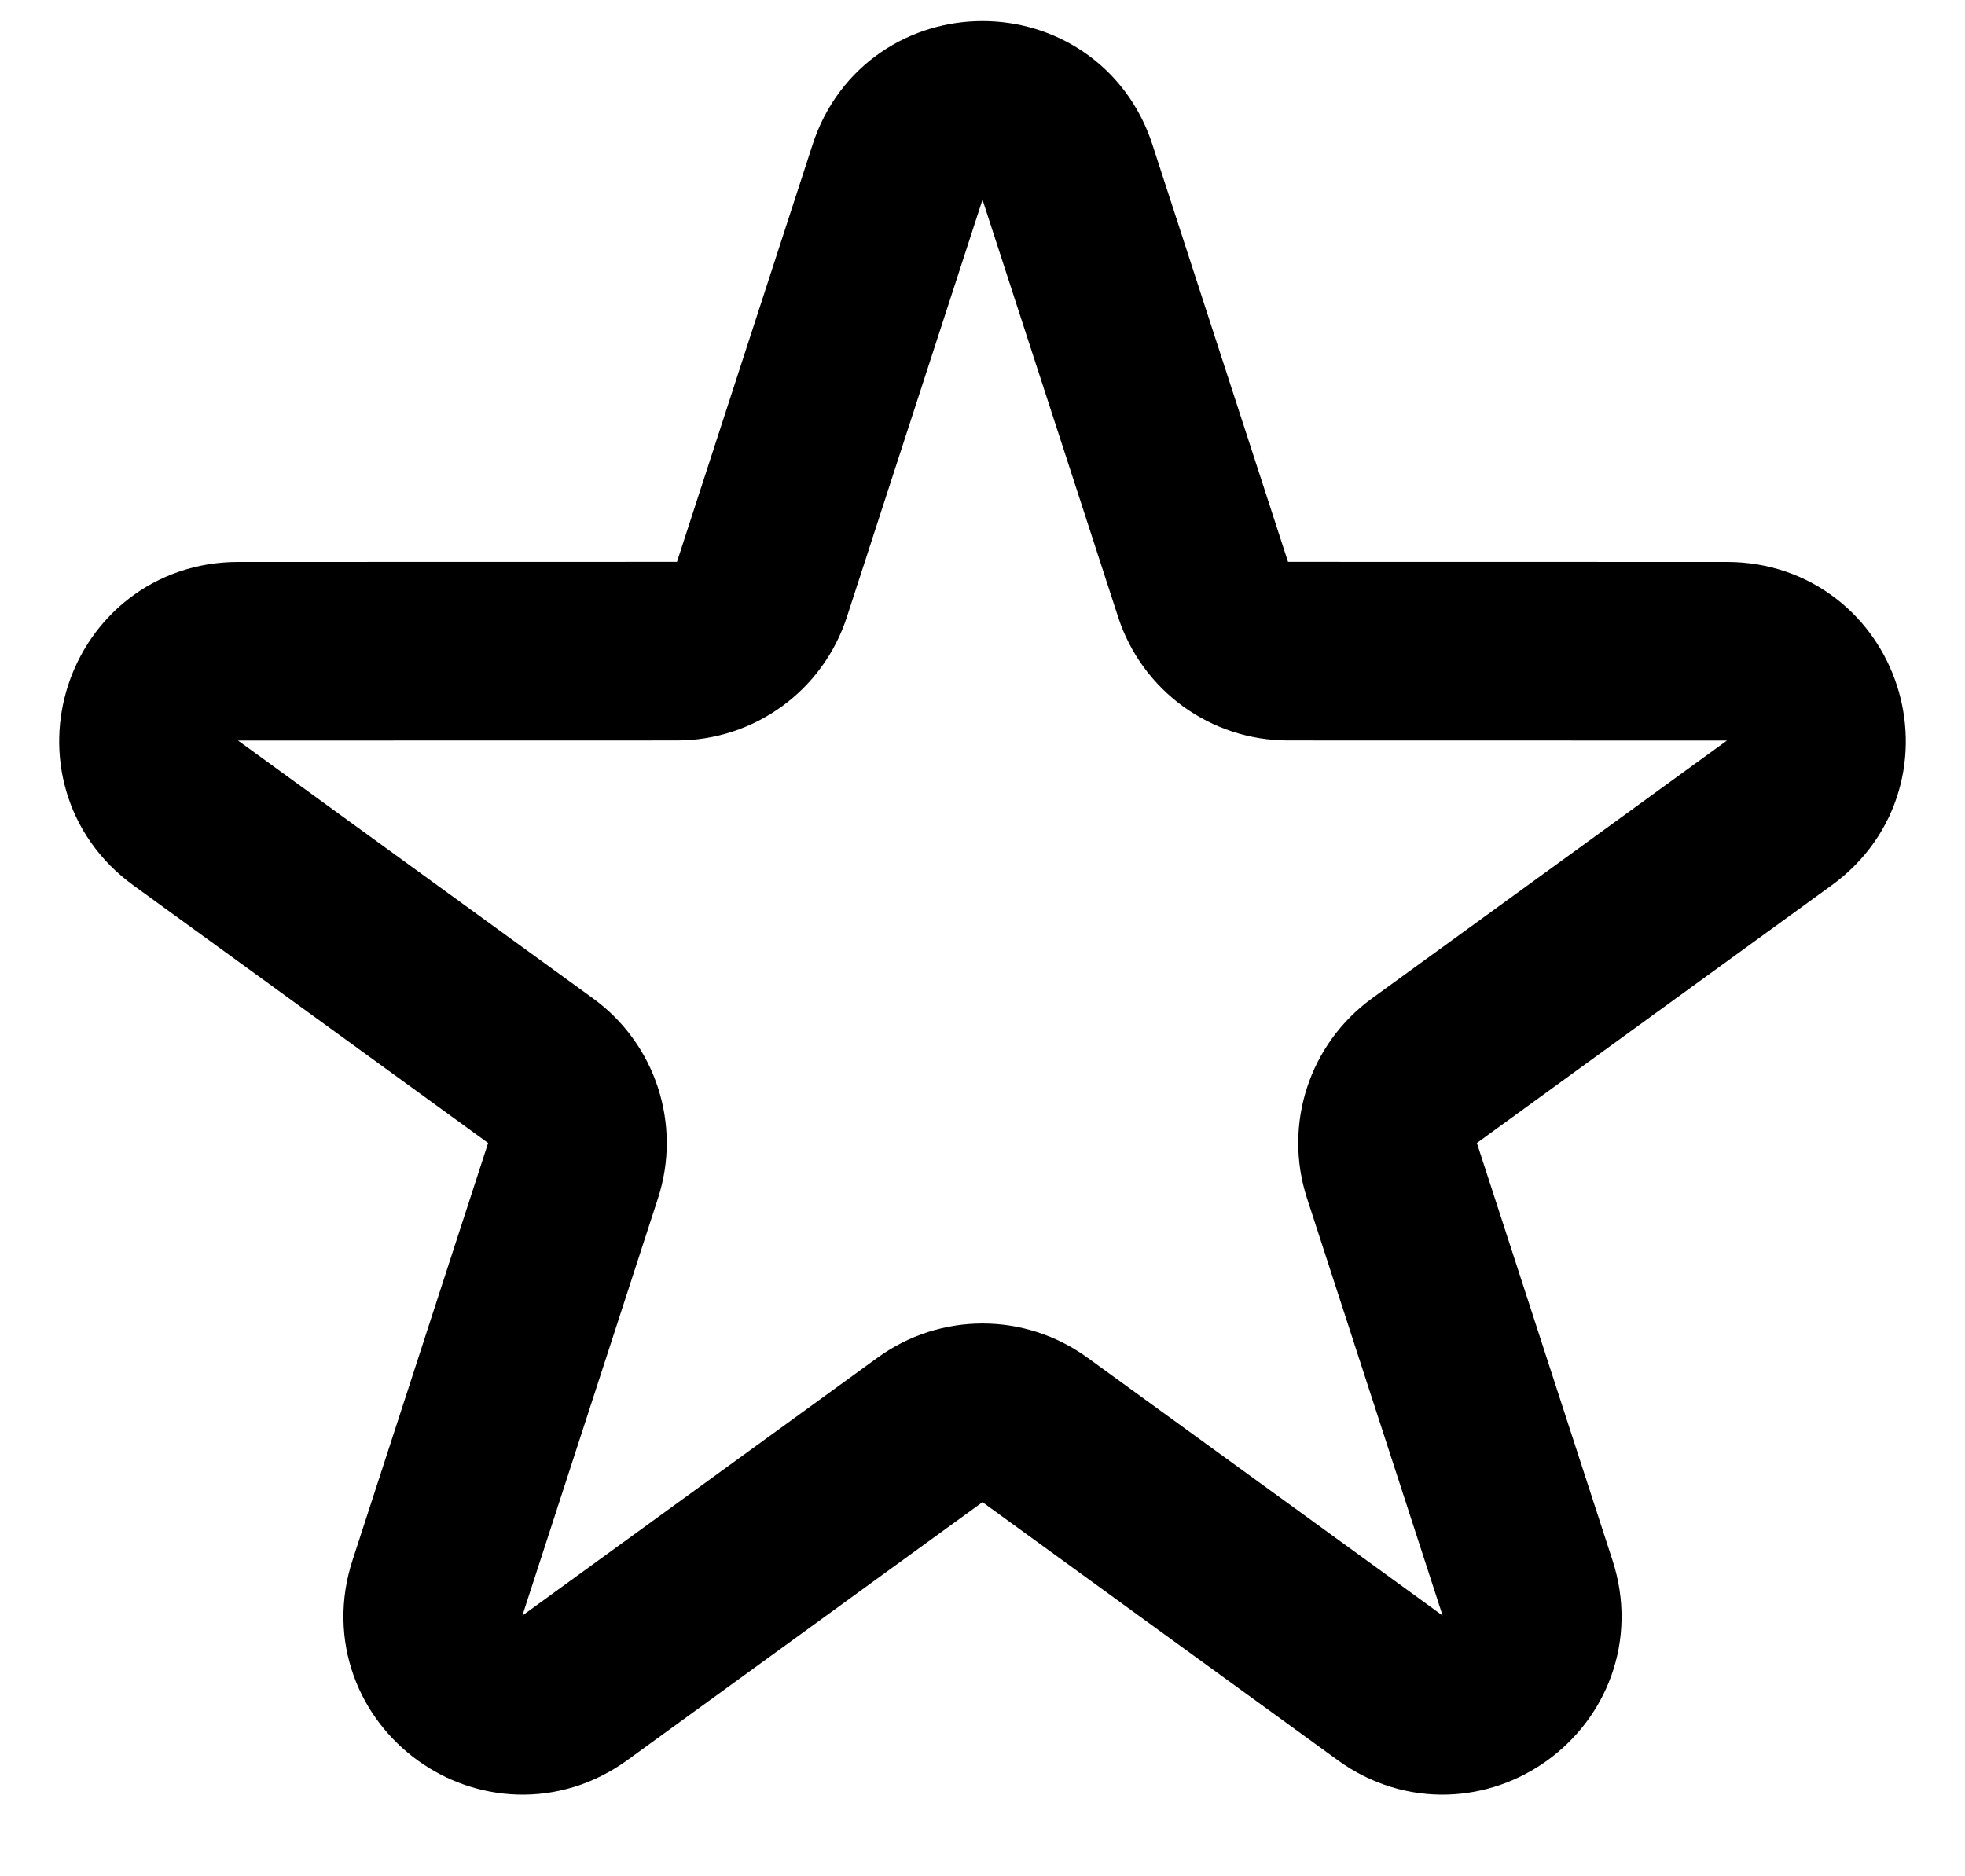
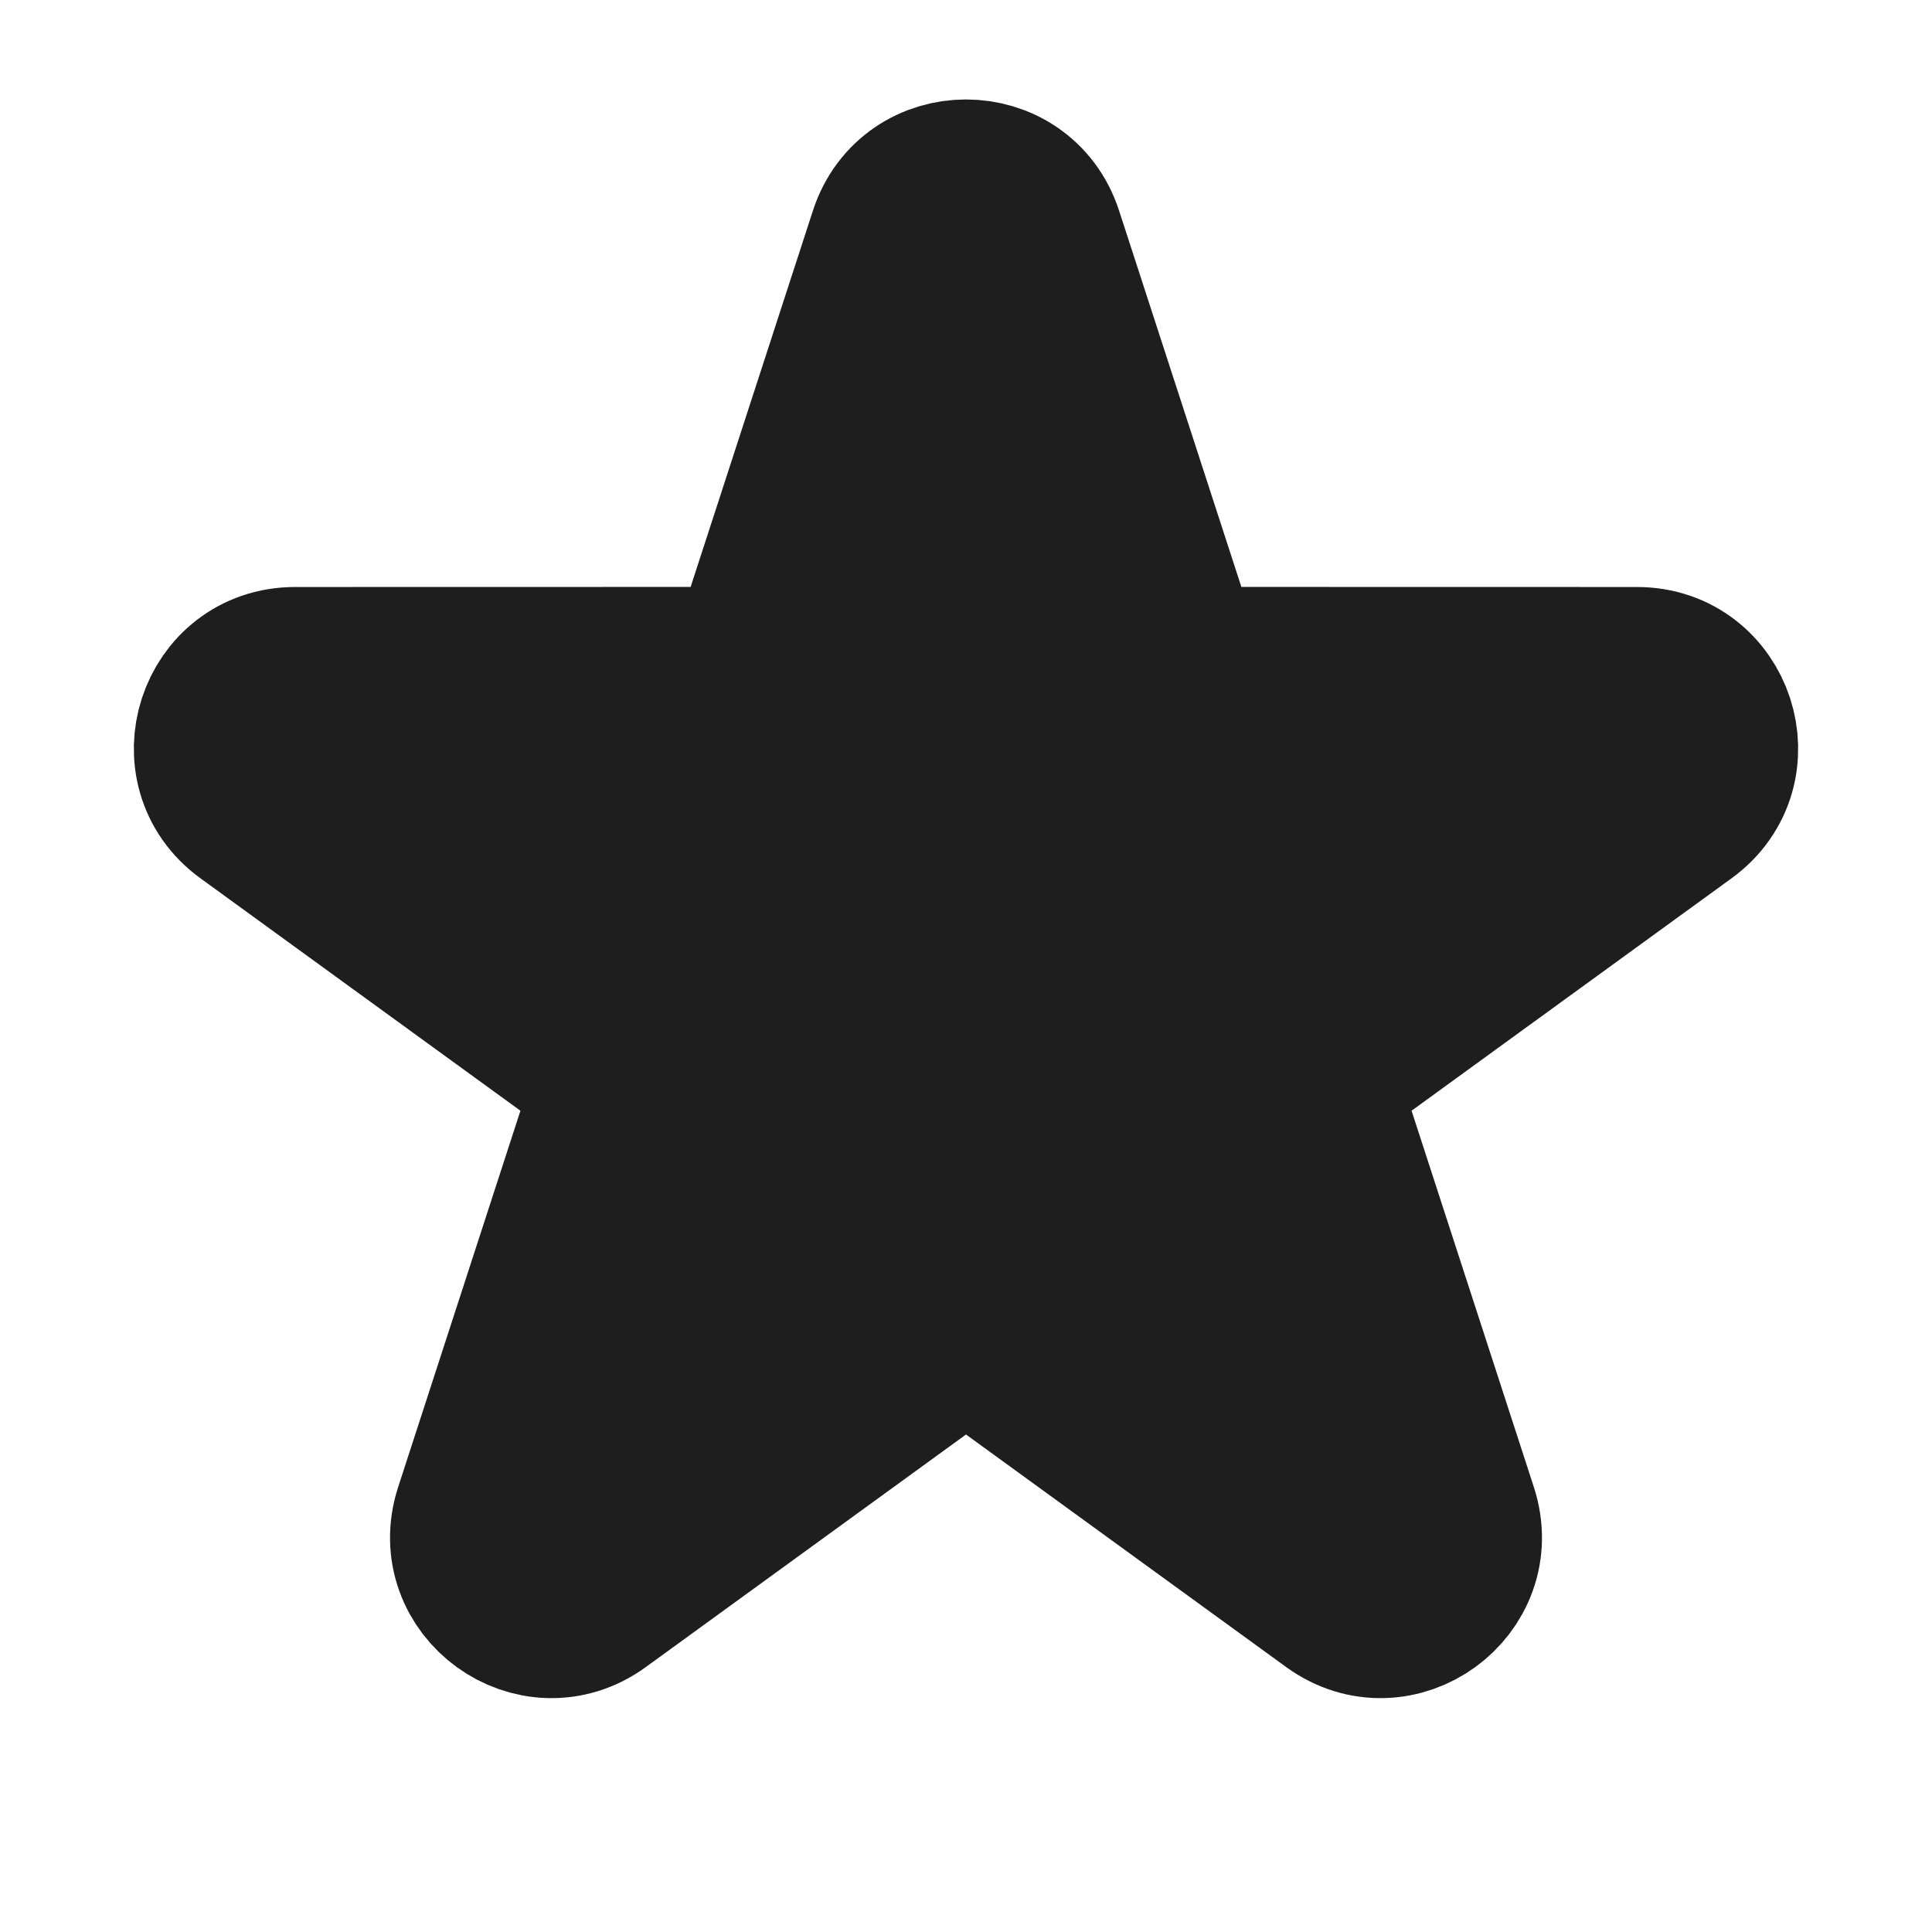
- <svg xmlns="http://www.w3.org/2000/svg" width="22" height="21" viewBox="0 0 22 21" fill="none">
-   <path d="M10.049 1.927C10.348 1.005 11.652 1.005 11.951 1.927L13.47 6.601C13.604 7.013 13.988 7.291 14.421 7.291L19.335 7.292C20.304 7.292 20.707 8.531 19.923 9.101L15.947 11.989C15.597 12.244 15.45 12.695 15.584 13.107L17.103 17.782C17.402 18.703 16.348 19.469 15.564 18.899L11.588 16.011C11.237 15.756 10.763 15.756 10.412 16.011L6.436 18.899C5.653 19.469 4.598 18.703 4.897 17.782L6.416 13.107C6.55 12.695 6.403 12.244 6.053 11.989L2.077 9.101C1.293 8.531 1.696 7.292 2.665 7.292L7.579 7.291C8.012 7.291 8.396 7.013 8.53 6.601L10.049 1.927Z" stroke="black" stroke-width="2" />
+ <svg xmlns="http://www.w3.org/2000/svg" width="24" height="24" viewBox="0 0 24 24" fill="none">
+   <path d="M11.049 2.927C11.348 2.005 12.652 2.005 12.951 2.927L14.47 7.601C14.604 8.013 14.988 8.291 15.421 8.291L20.335 8.292C21.304 8.292 21.707 9.531 20.923 10.101L16.947 12.989C16.597 13.244 16.45 13.695 16.584 14.107L18.103 18.782C18.402 19.703 17.348 20.469 16.564 19.899L12.588 17.011C12.237 16.756 11.763 16.756 11.412 17.011L7.436 19.899C6.653 20.469 5.598 19.703 5.897 18.782L7.416 14.107C7.55 13.695 7.403 13.244 7.053 12.989L3.077 10.101C2.293 9.531 2.696 8.292 3.665 8.292L8.579 8.291C9.012 8.291 9.396 8.013 9.53 7.601L11.049 2.927Z" stroke="#1E1E1E" stroke-width="2" />
+   <path d="M10.78 3.829C11.14 2.724 12.704 2.724 13.063 3.829L14.347 7.779C14.507 8.274 14.968 8.609 15.488 8.609H19.641C20.804 8.609 21.287 10.096 20.347 10.779L16.986 13.221C16.566 13.526 16.39 14.068 16.55 14.562L17.834 18.512C18.193 19.618 16.928 20.537 15.987 19.854L12.627 17.413C12.207 17.107 11.637 17.107 11.216 17.413L7.856 19.854C6.916 20.537 5.65 19.618 6.01 18.512L7.293 14.562C7.454 14.068 7.278 13.526 6.857 13.221L3.497 10.779C2.557 10.096 3.04 8.609 4.202 8.609H8.356C8.876 8.609 9.336 8.274 9.497 7.779L10.78 3.829Z" fill="#1E1E1E" />
</svg>
